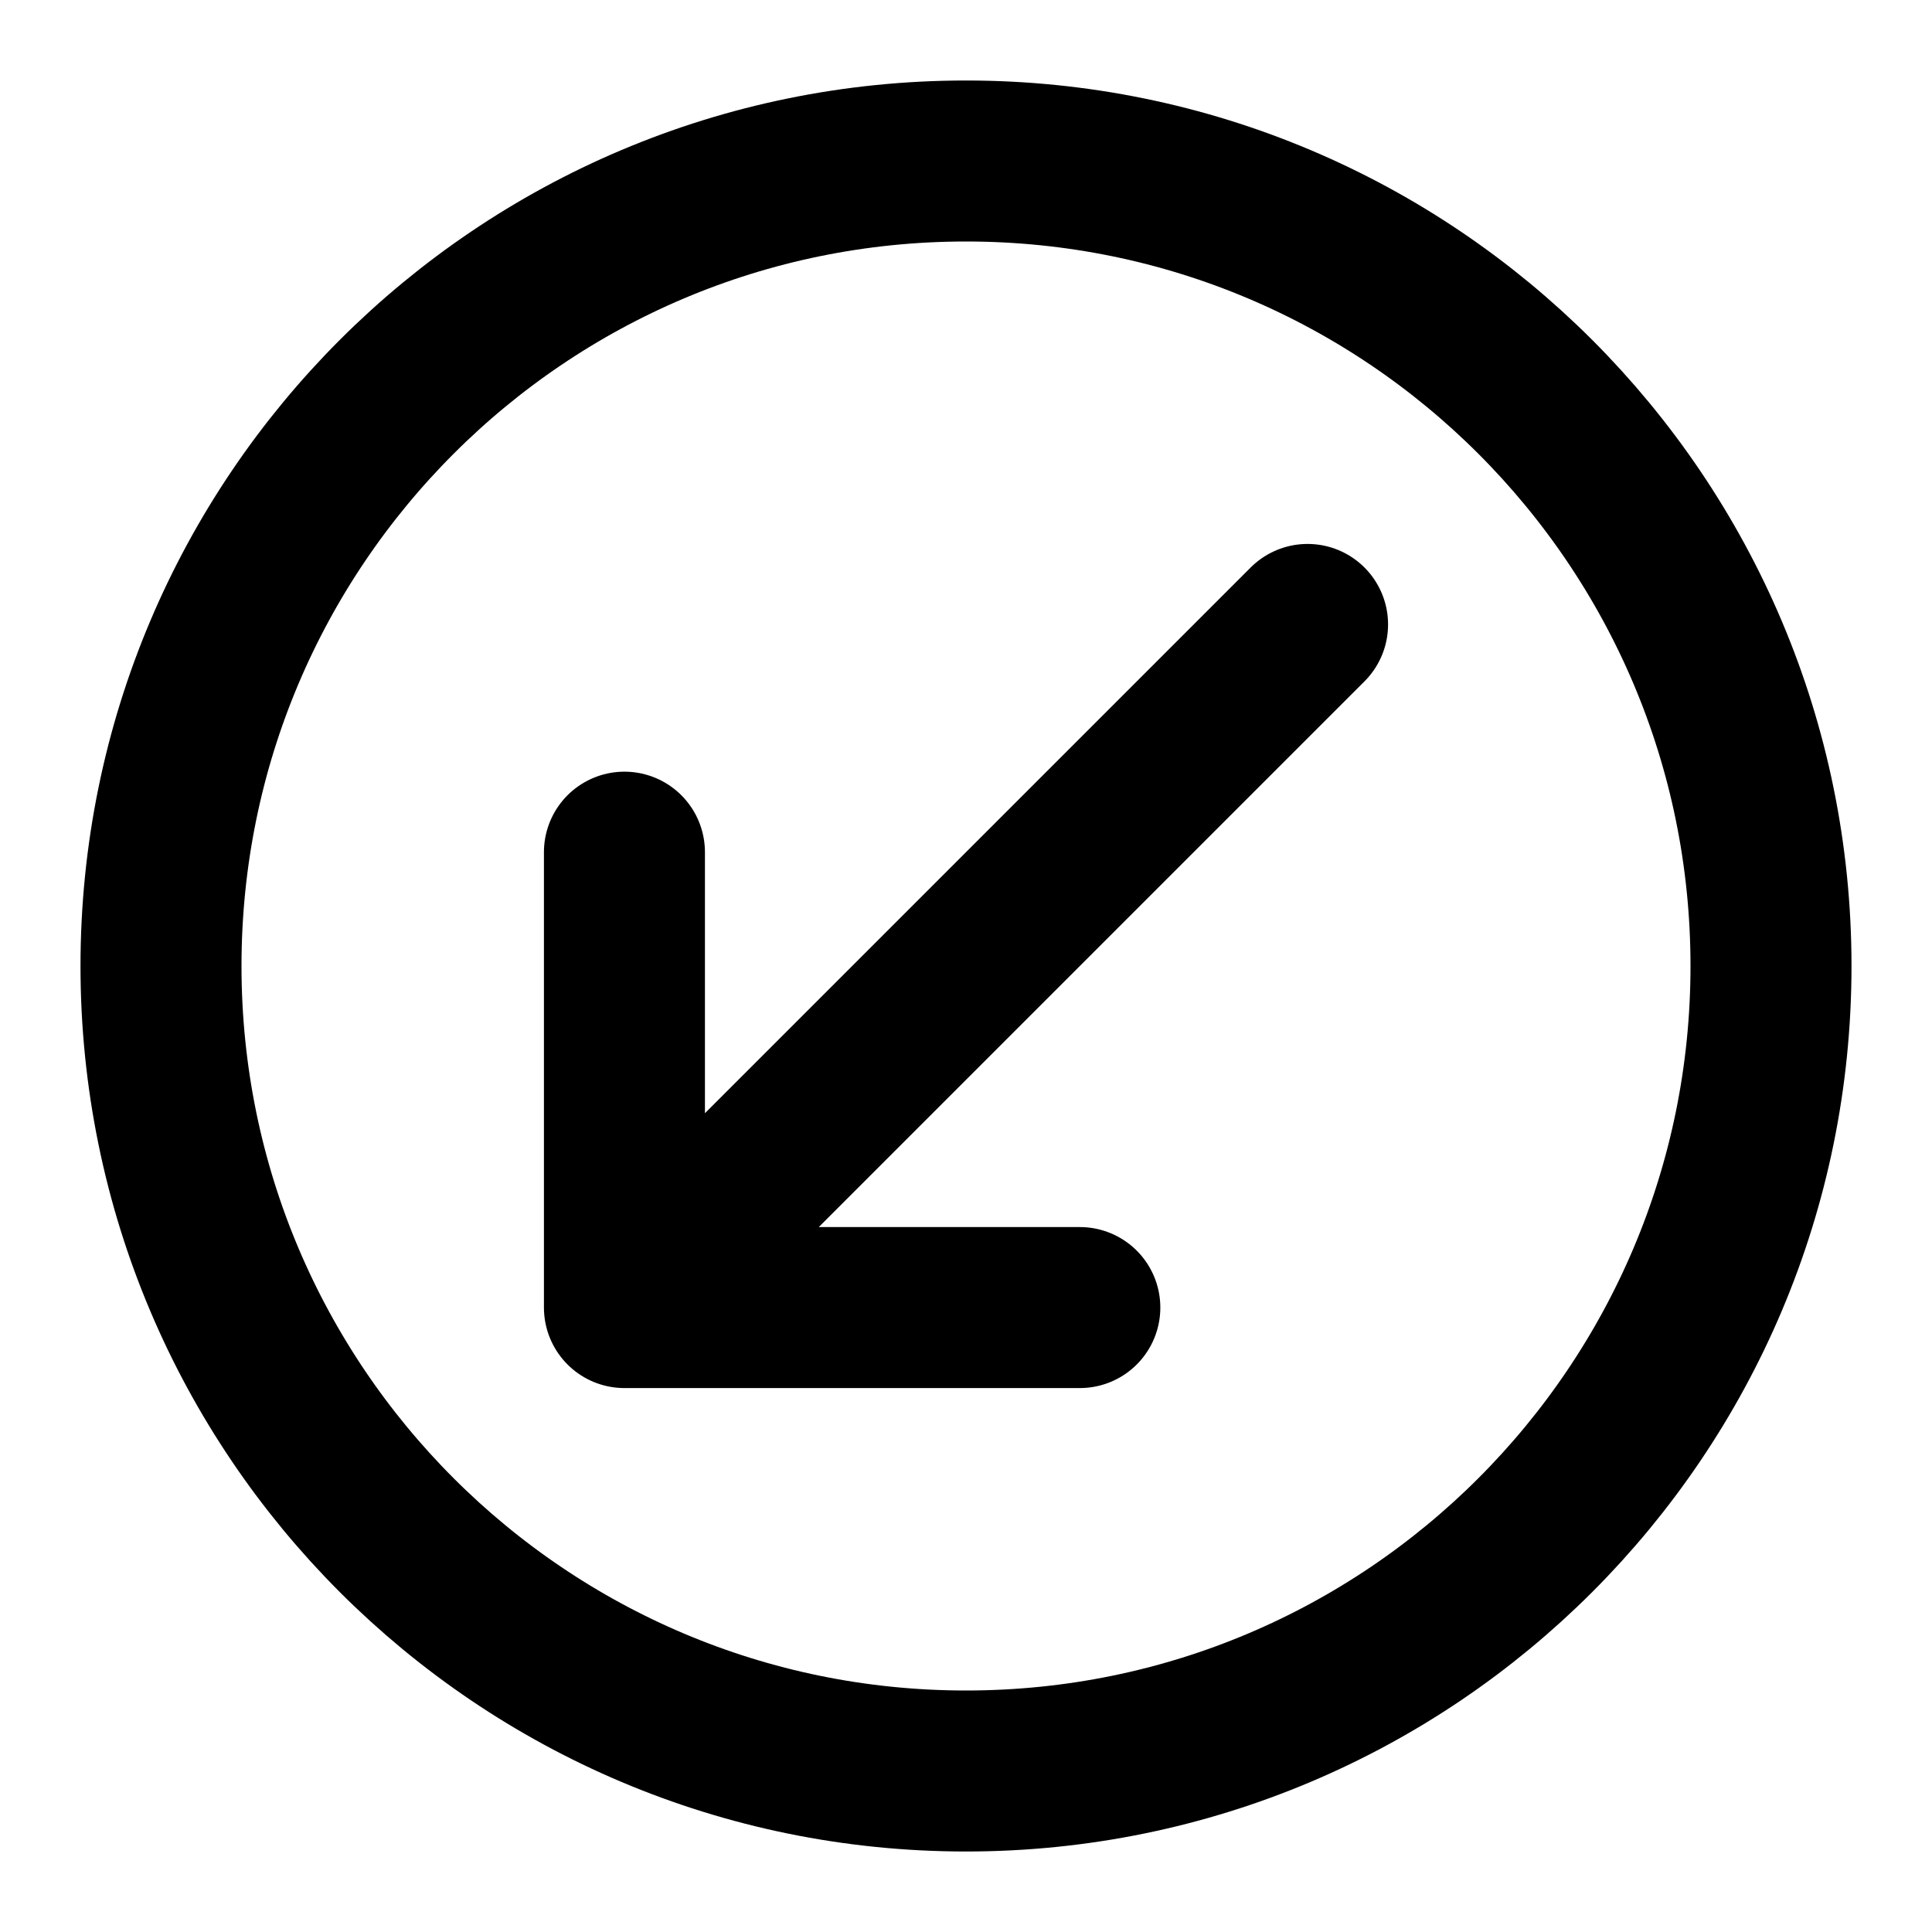
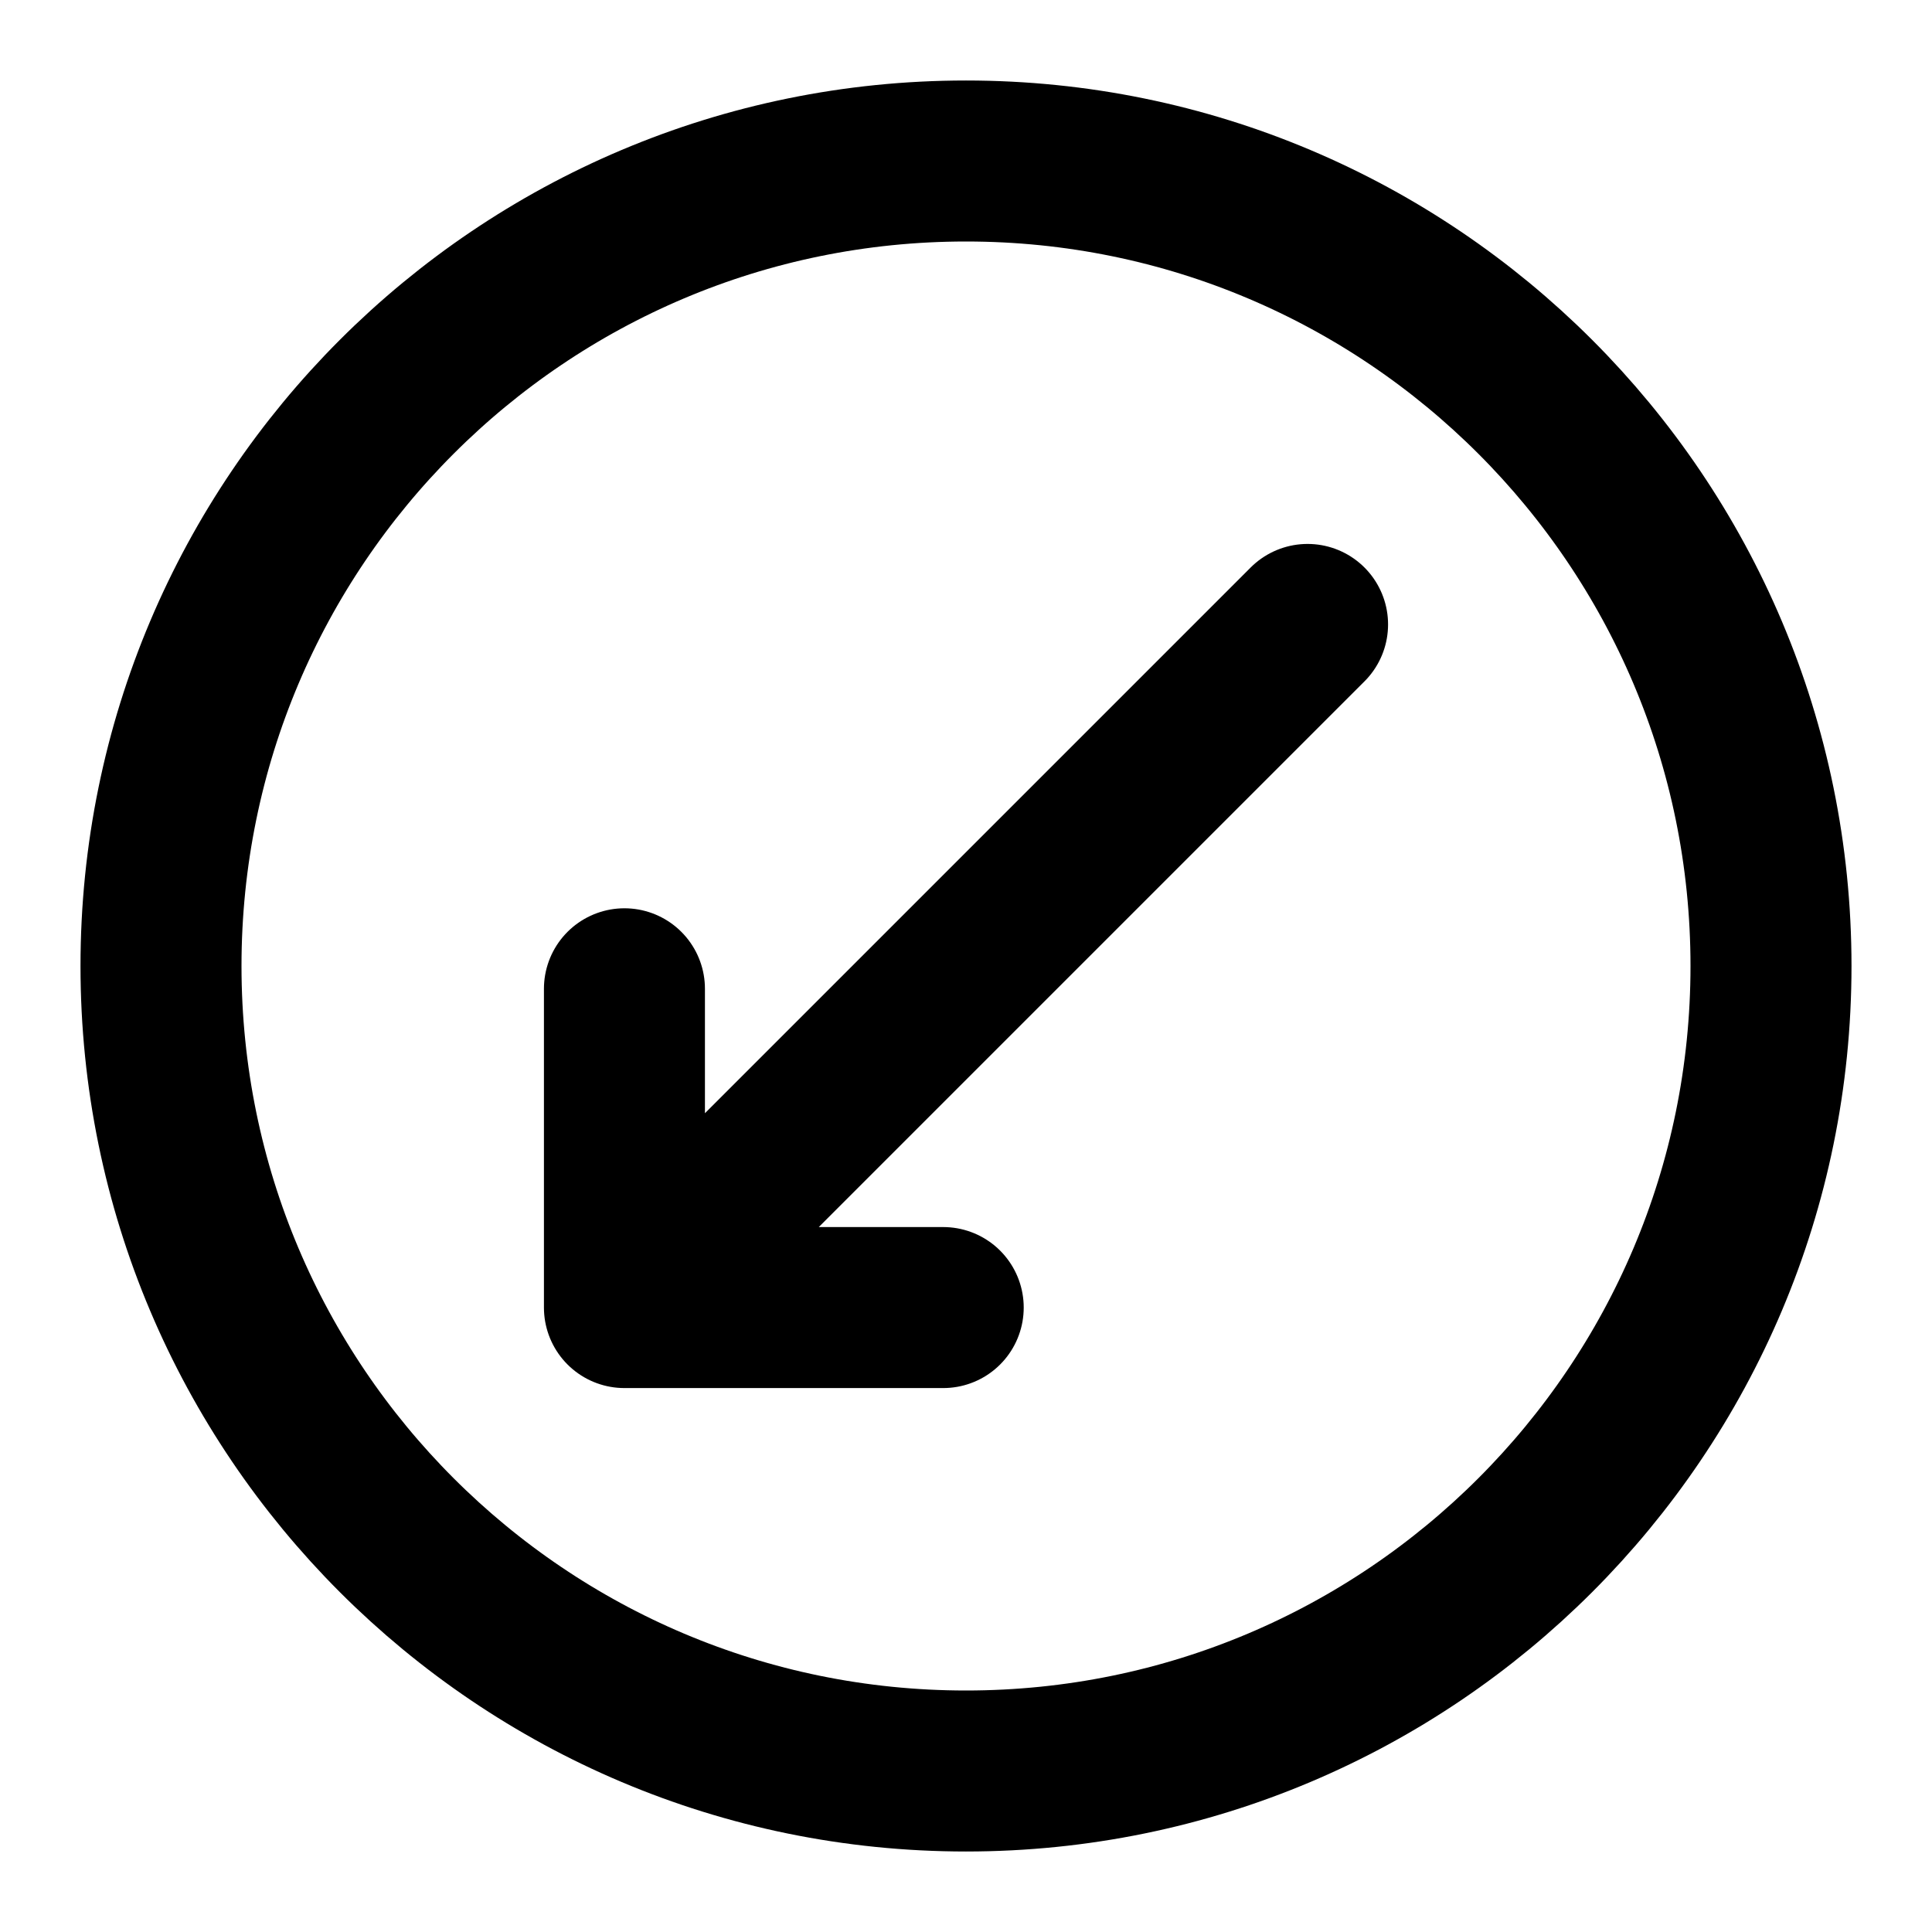
<svg xmlns="http://www.w3.org/2000/svg" viewBox="0 0 24 24" fill-rule="evenodd" clip-rule="evenodd" stroke-linecap="round" stroke-linejoin="round" stroke-miterlimit="1.5">
-   <path d="M7.757 16.243l8.486-8.486M7.757 10.586v5.657h5.657" fill="none" stroke="#000" stroke-width="2" />
  <circle cx="12" cy="12" r="10" fill="none" stroke="#000" stroke-width="2" />
+   <path d="M7.757 16.243l8.486-8.486M7.757 12.283v3.96h3.96" fill="none" stroke="#000" stroke-width="2" />
</svg>
